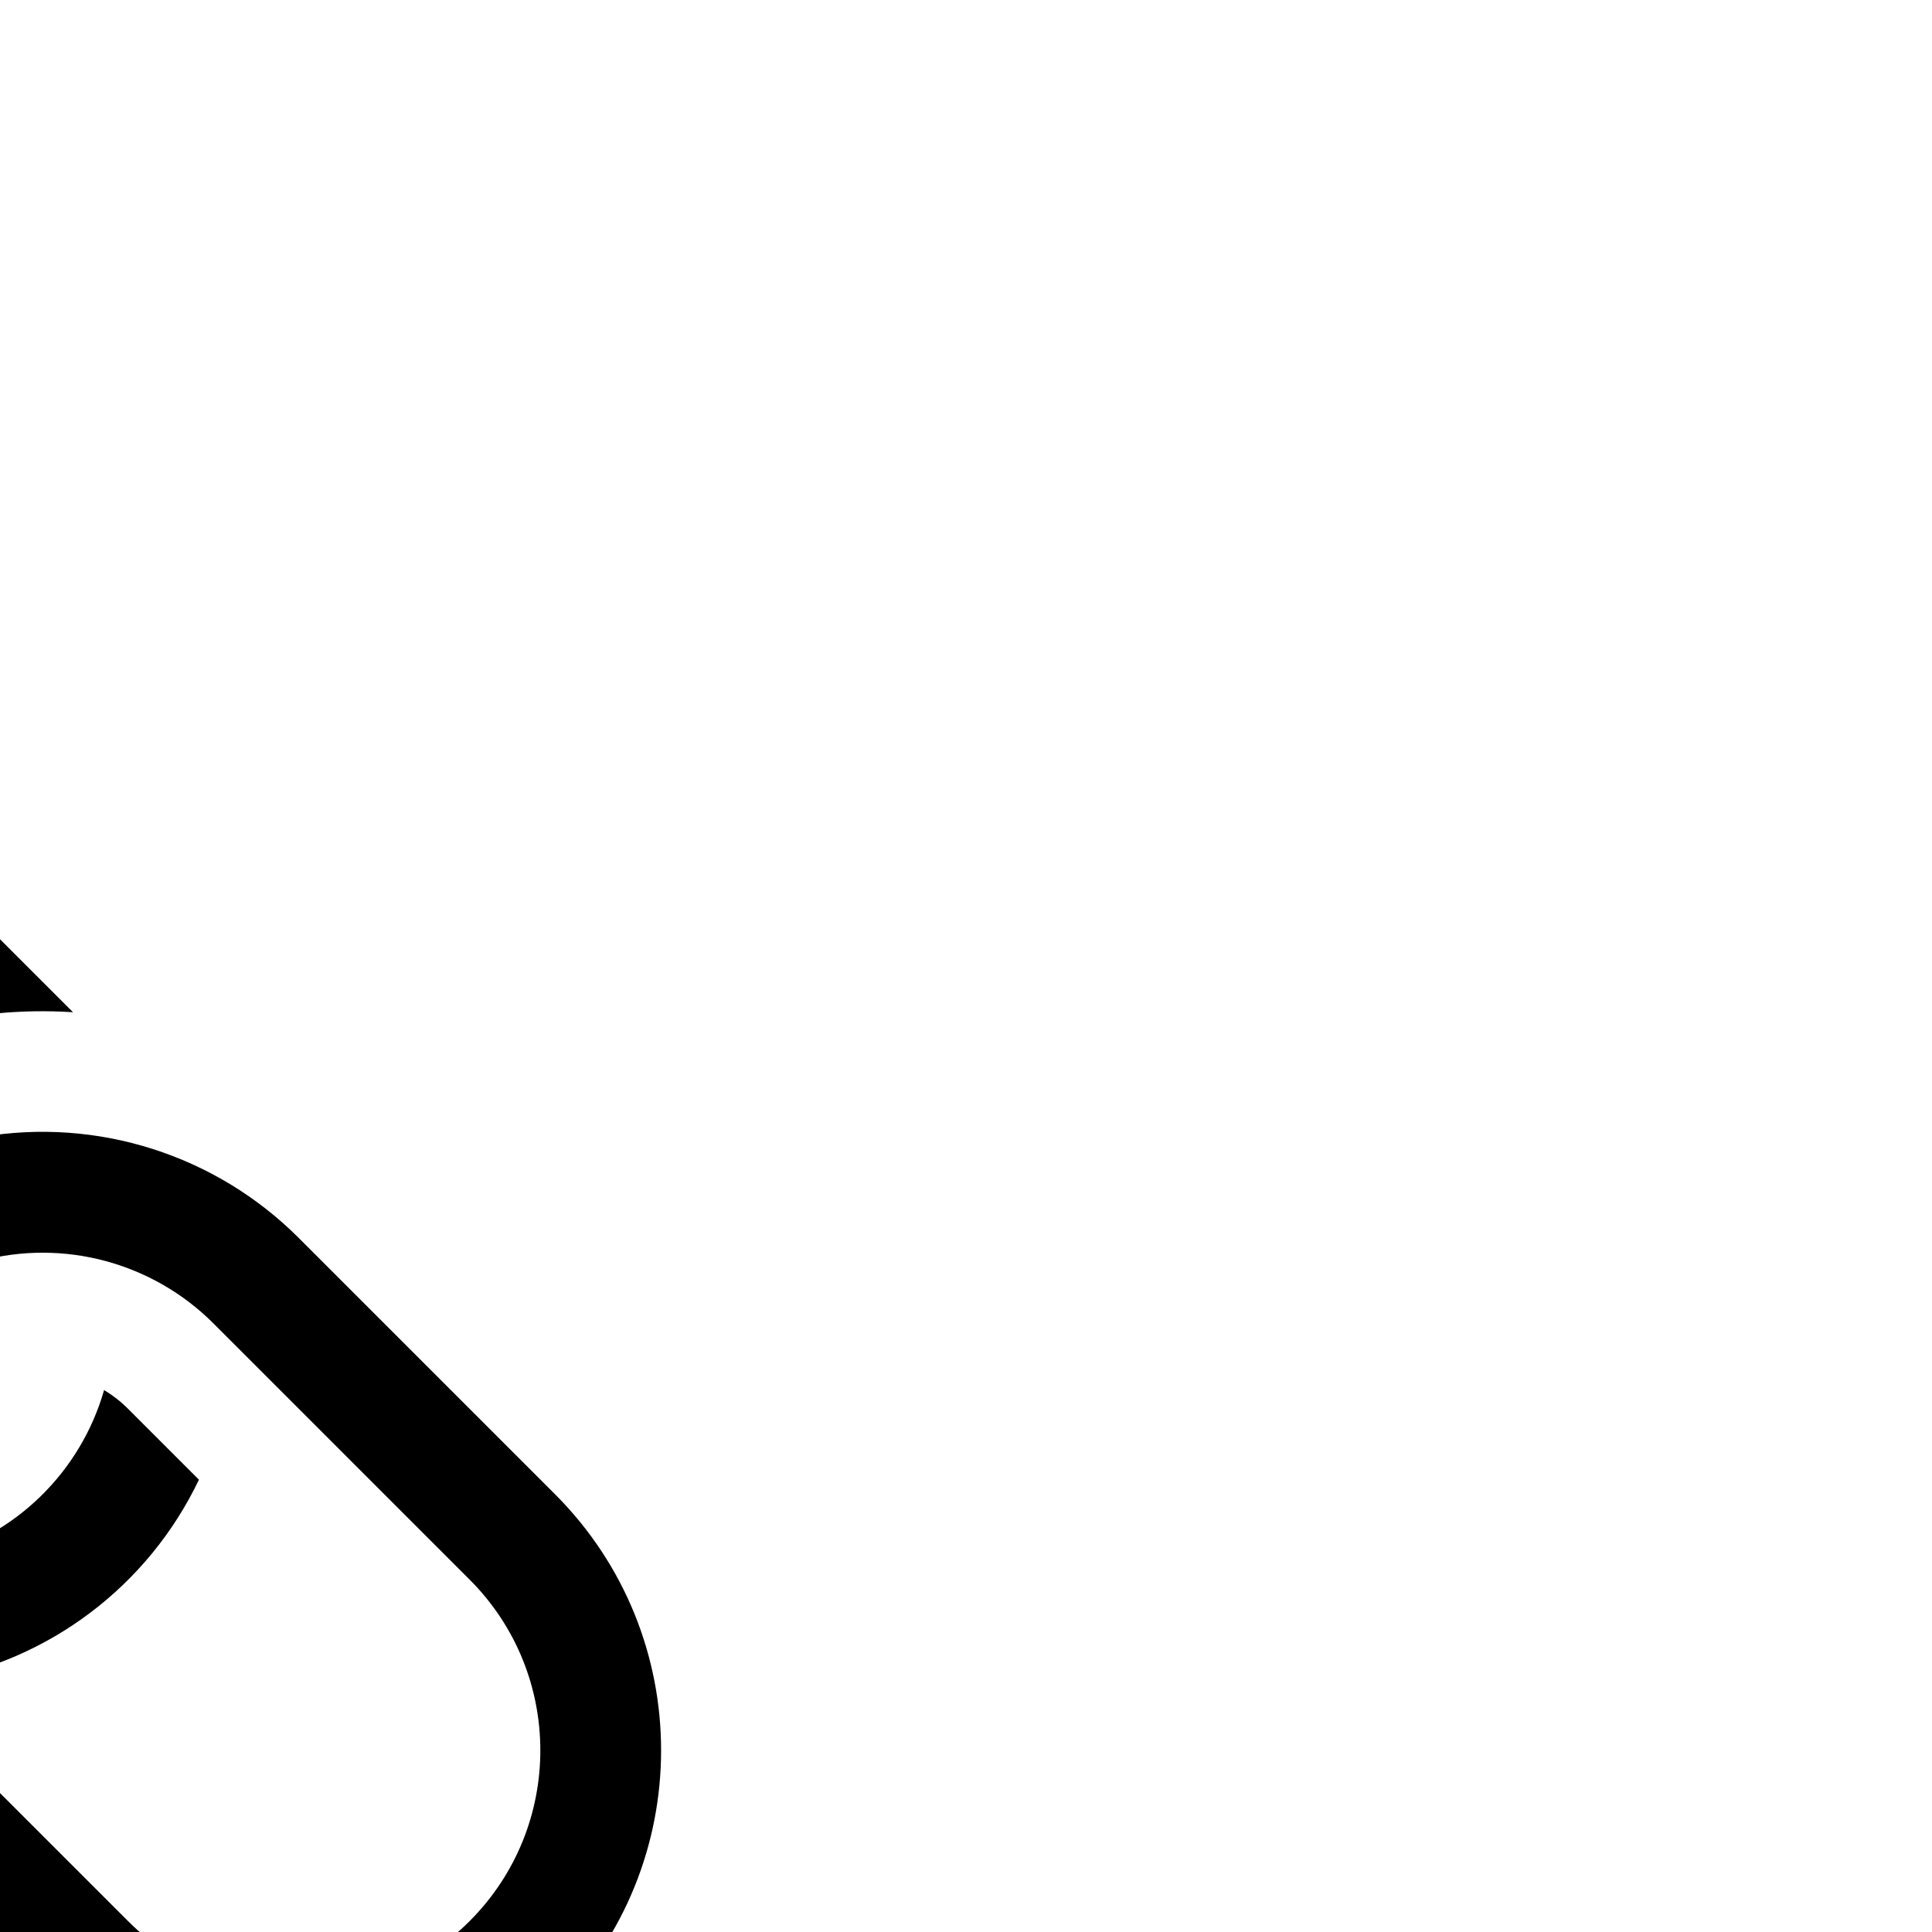
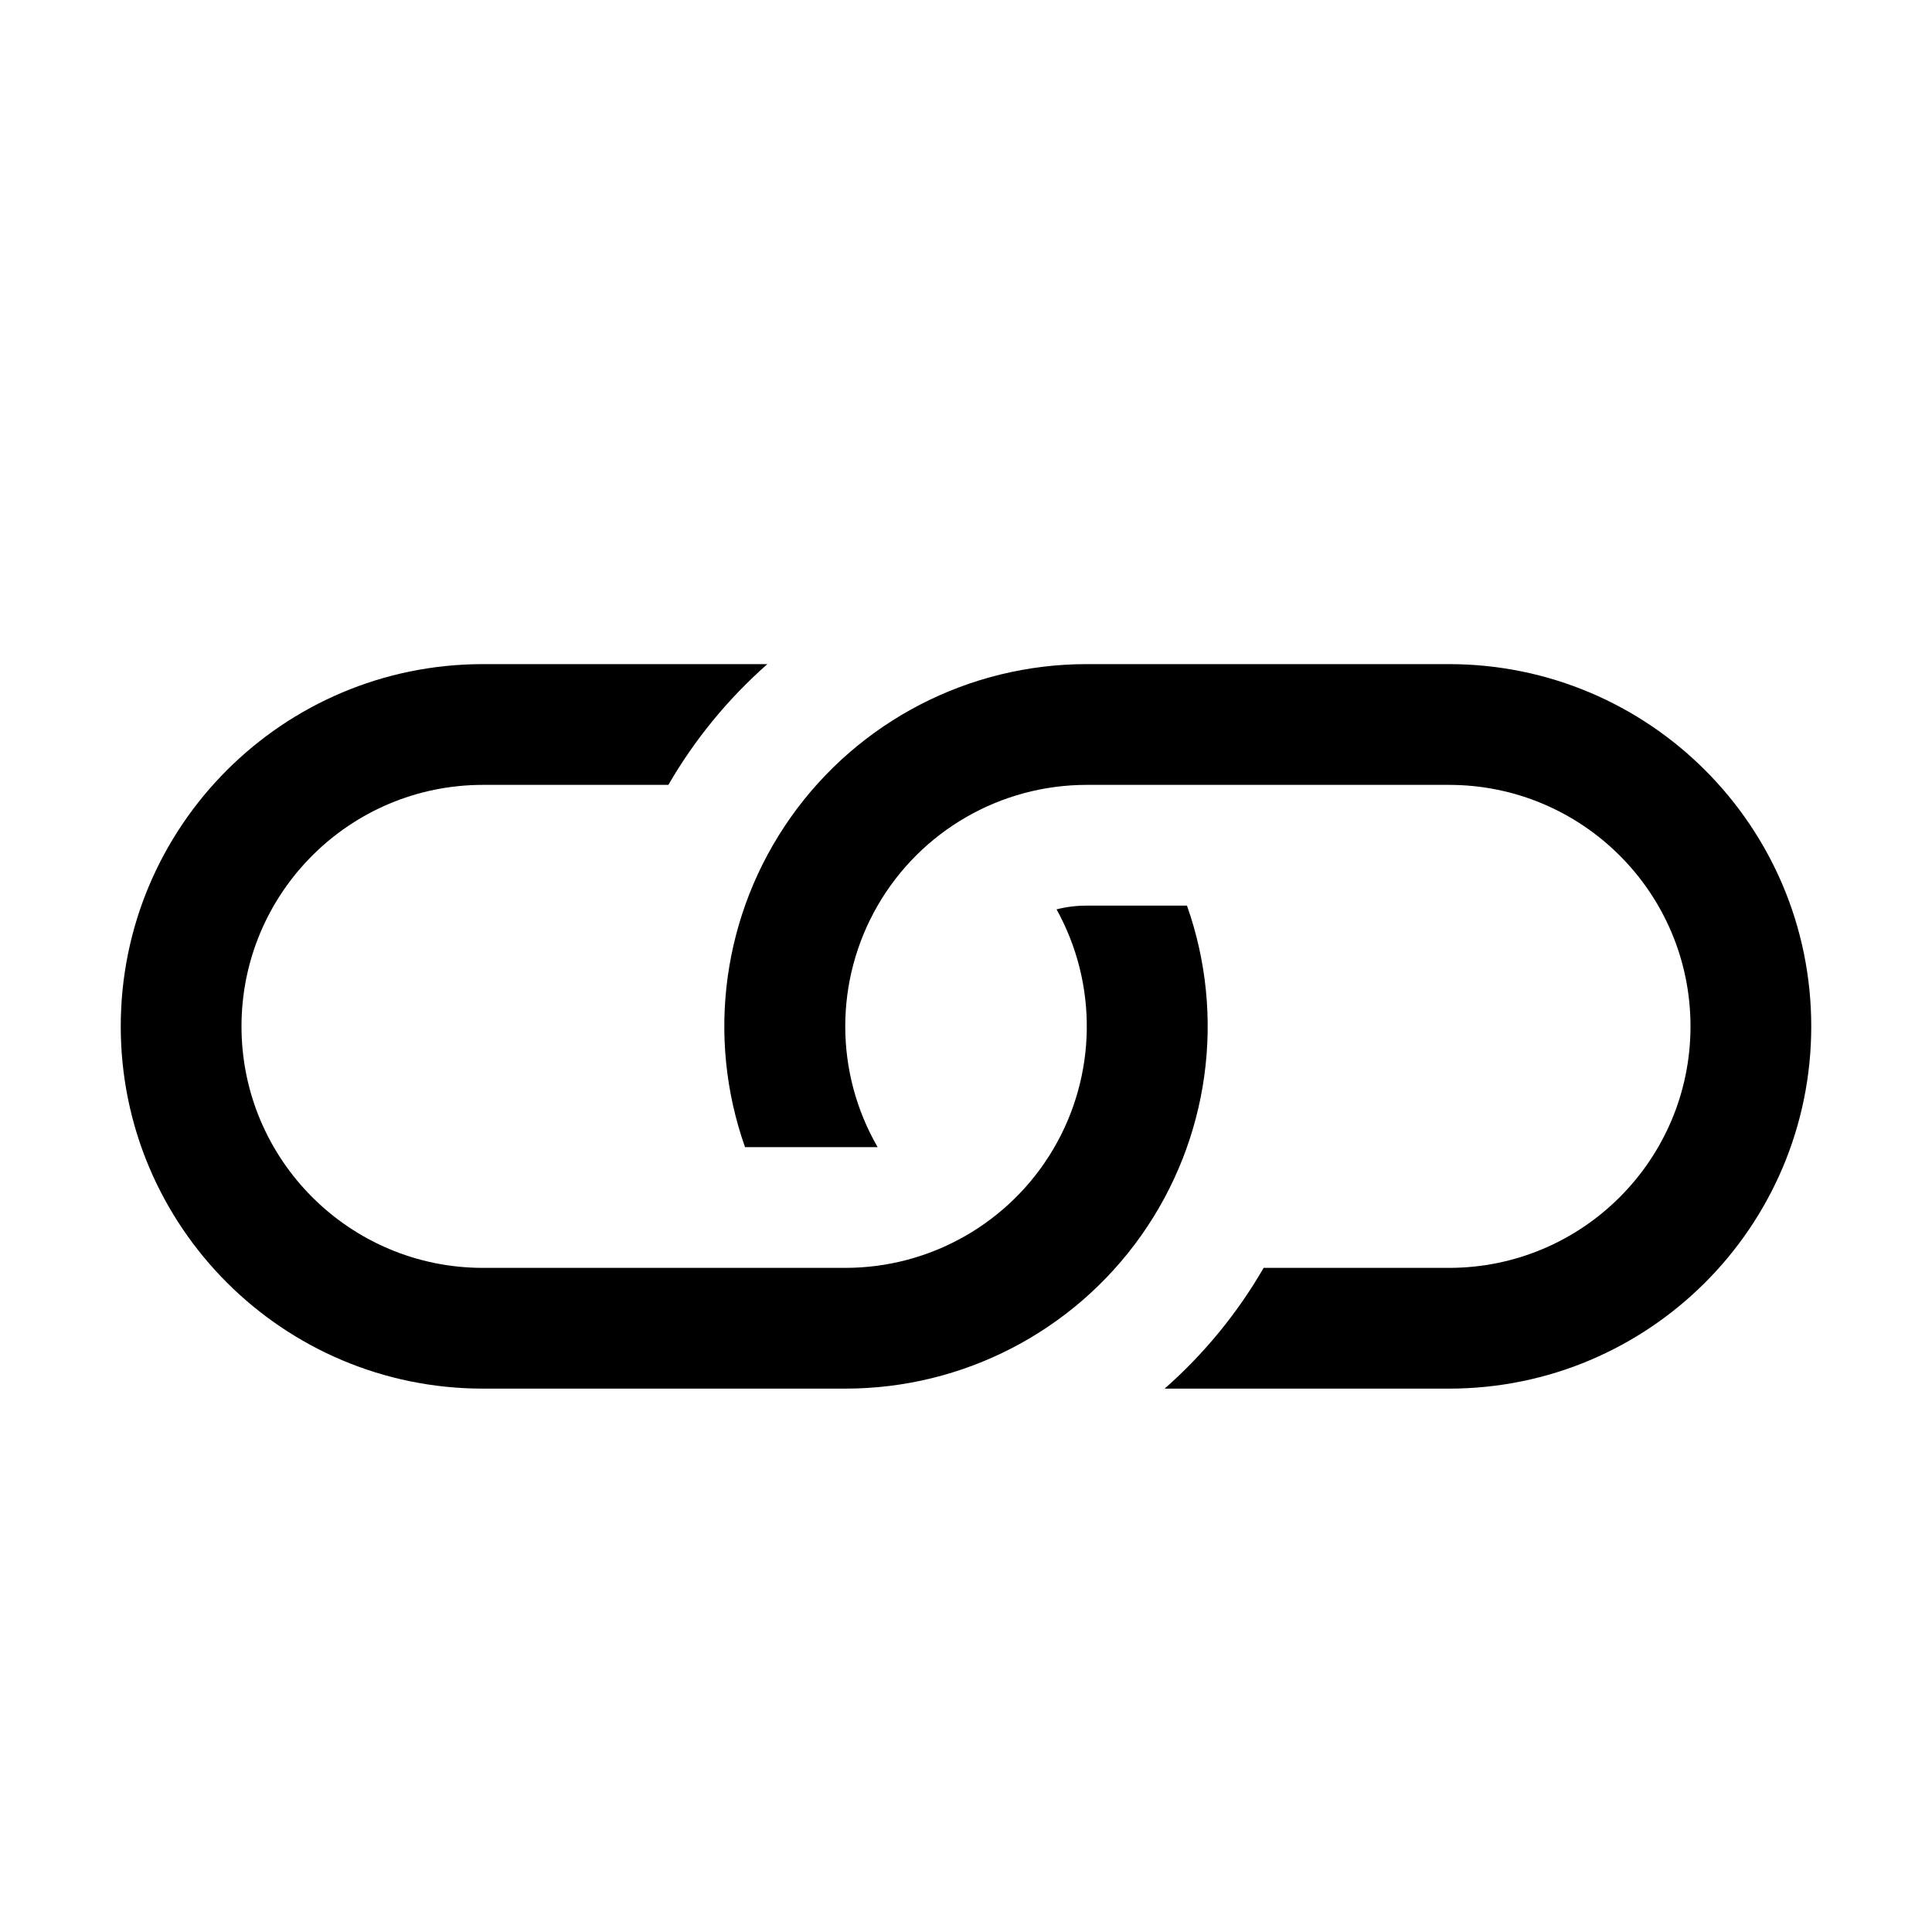
- <svg xmlns="http://www.w3.org/2000/svg" width="18" height="18" fill="currentColor" stroke-width="1.1" viewBox="0 0 16 16" style="transform: rotate(45deg);">
+ <svg xmlns="http://www.w3.org/2000/svg" width="18" height="18" fill="currentColor" stroke-width="1.1" viewBox="0 0 16 16">
  <path d="M6.354 5.5H4a3 3 0 0 0 0 6h3a3 3 0 0 0 2.83-4H9q-.13 0-.25.031A2 2 0 0 1 7 10.5H4a2 2 0 1 1 0-4h1.535c.218-.376.495-.714.82-1z" />
  <path d="M9 5.5a3 3 0 0 0-2.83 4h1.098A2 2 0 0 1 9 6.5h3a2 2 0 1 1 0 4h-1.535a4 4 0 0 1-.82 1H12a3 3 0 1 0 0-6z" />
</svg>
